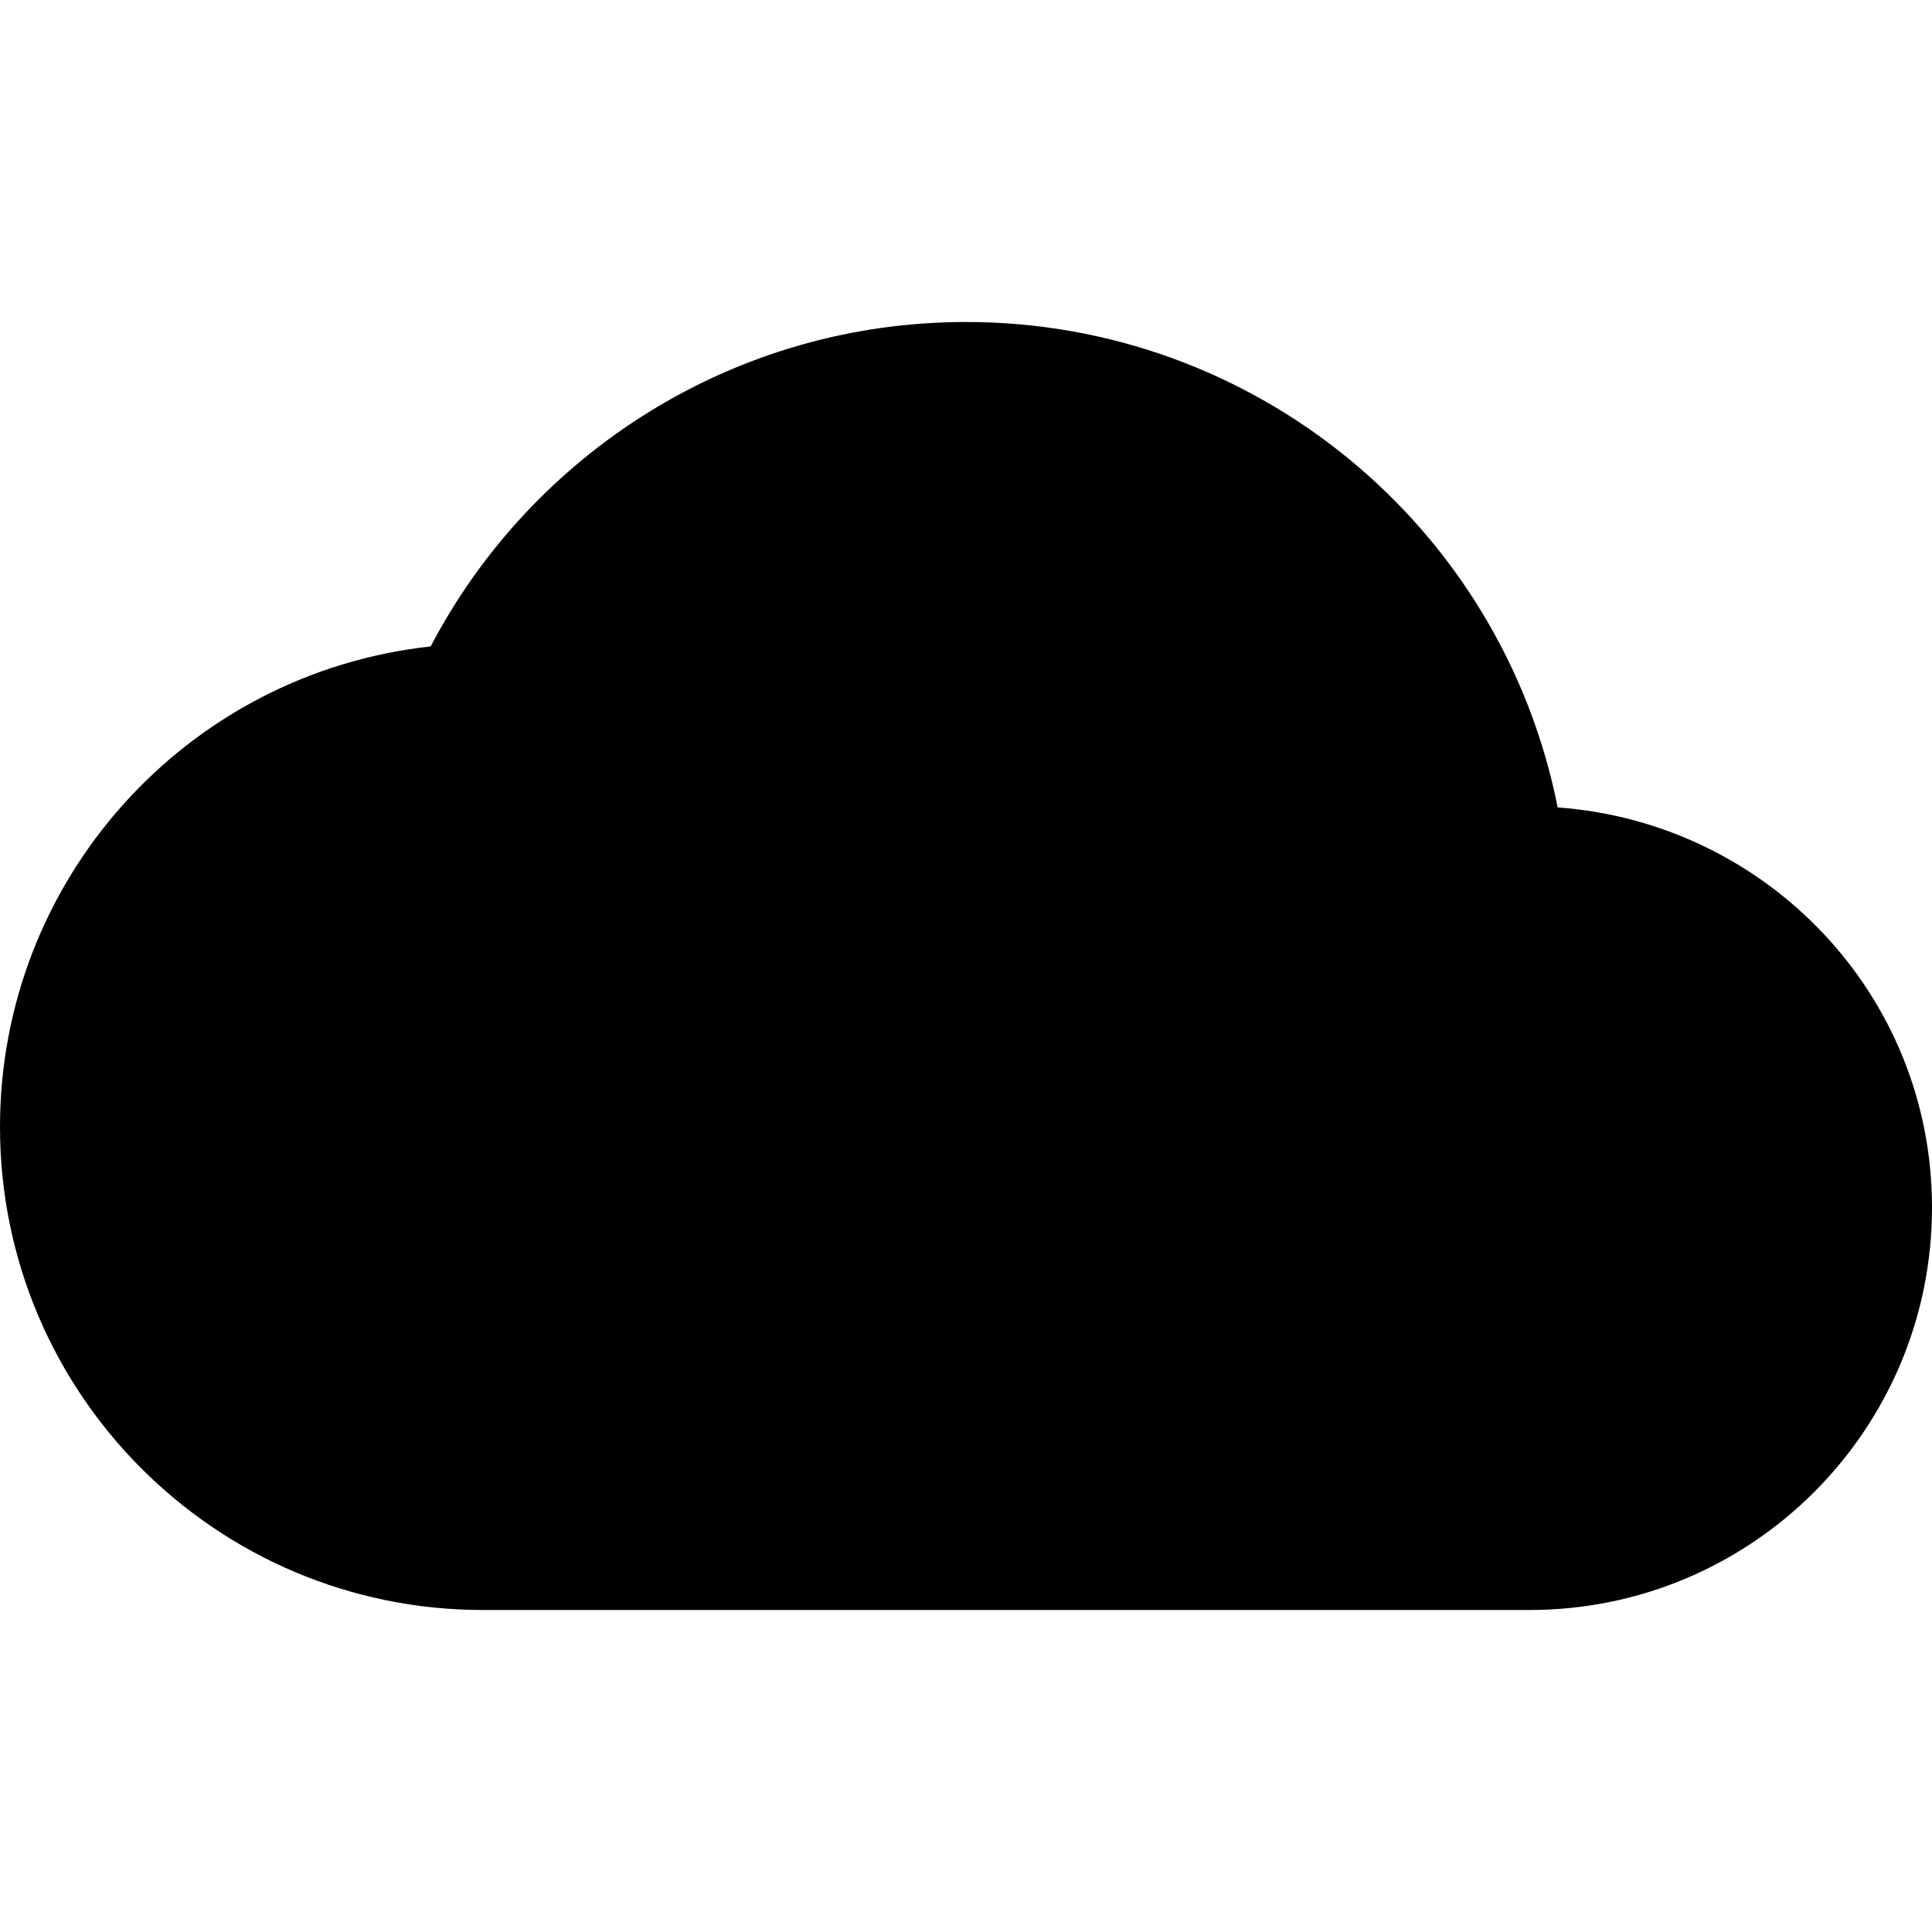
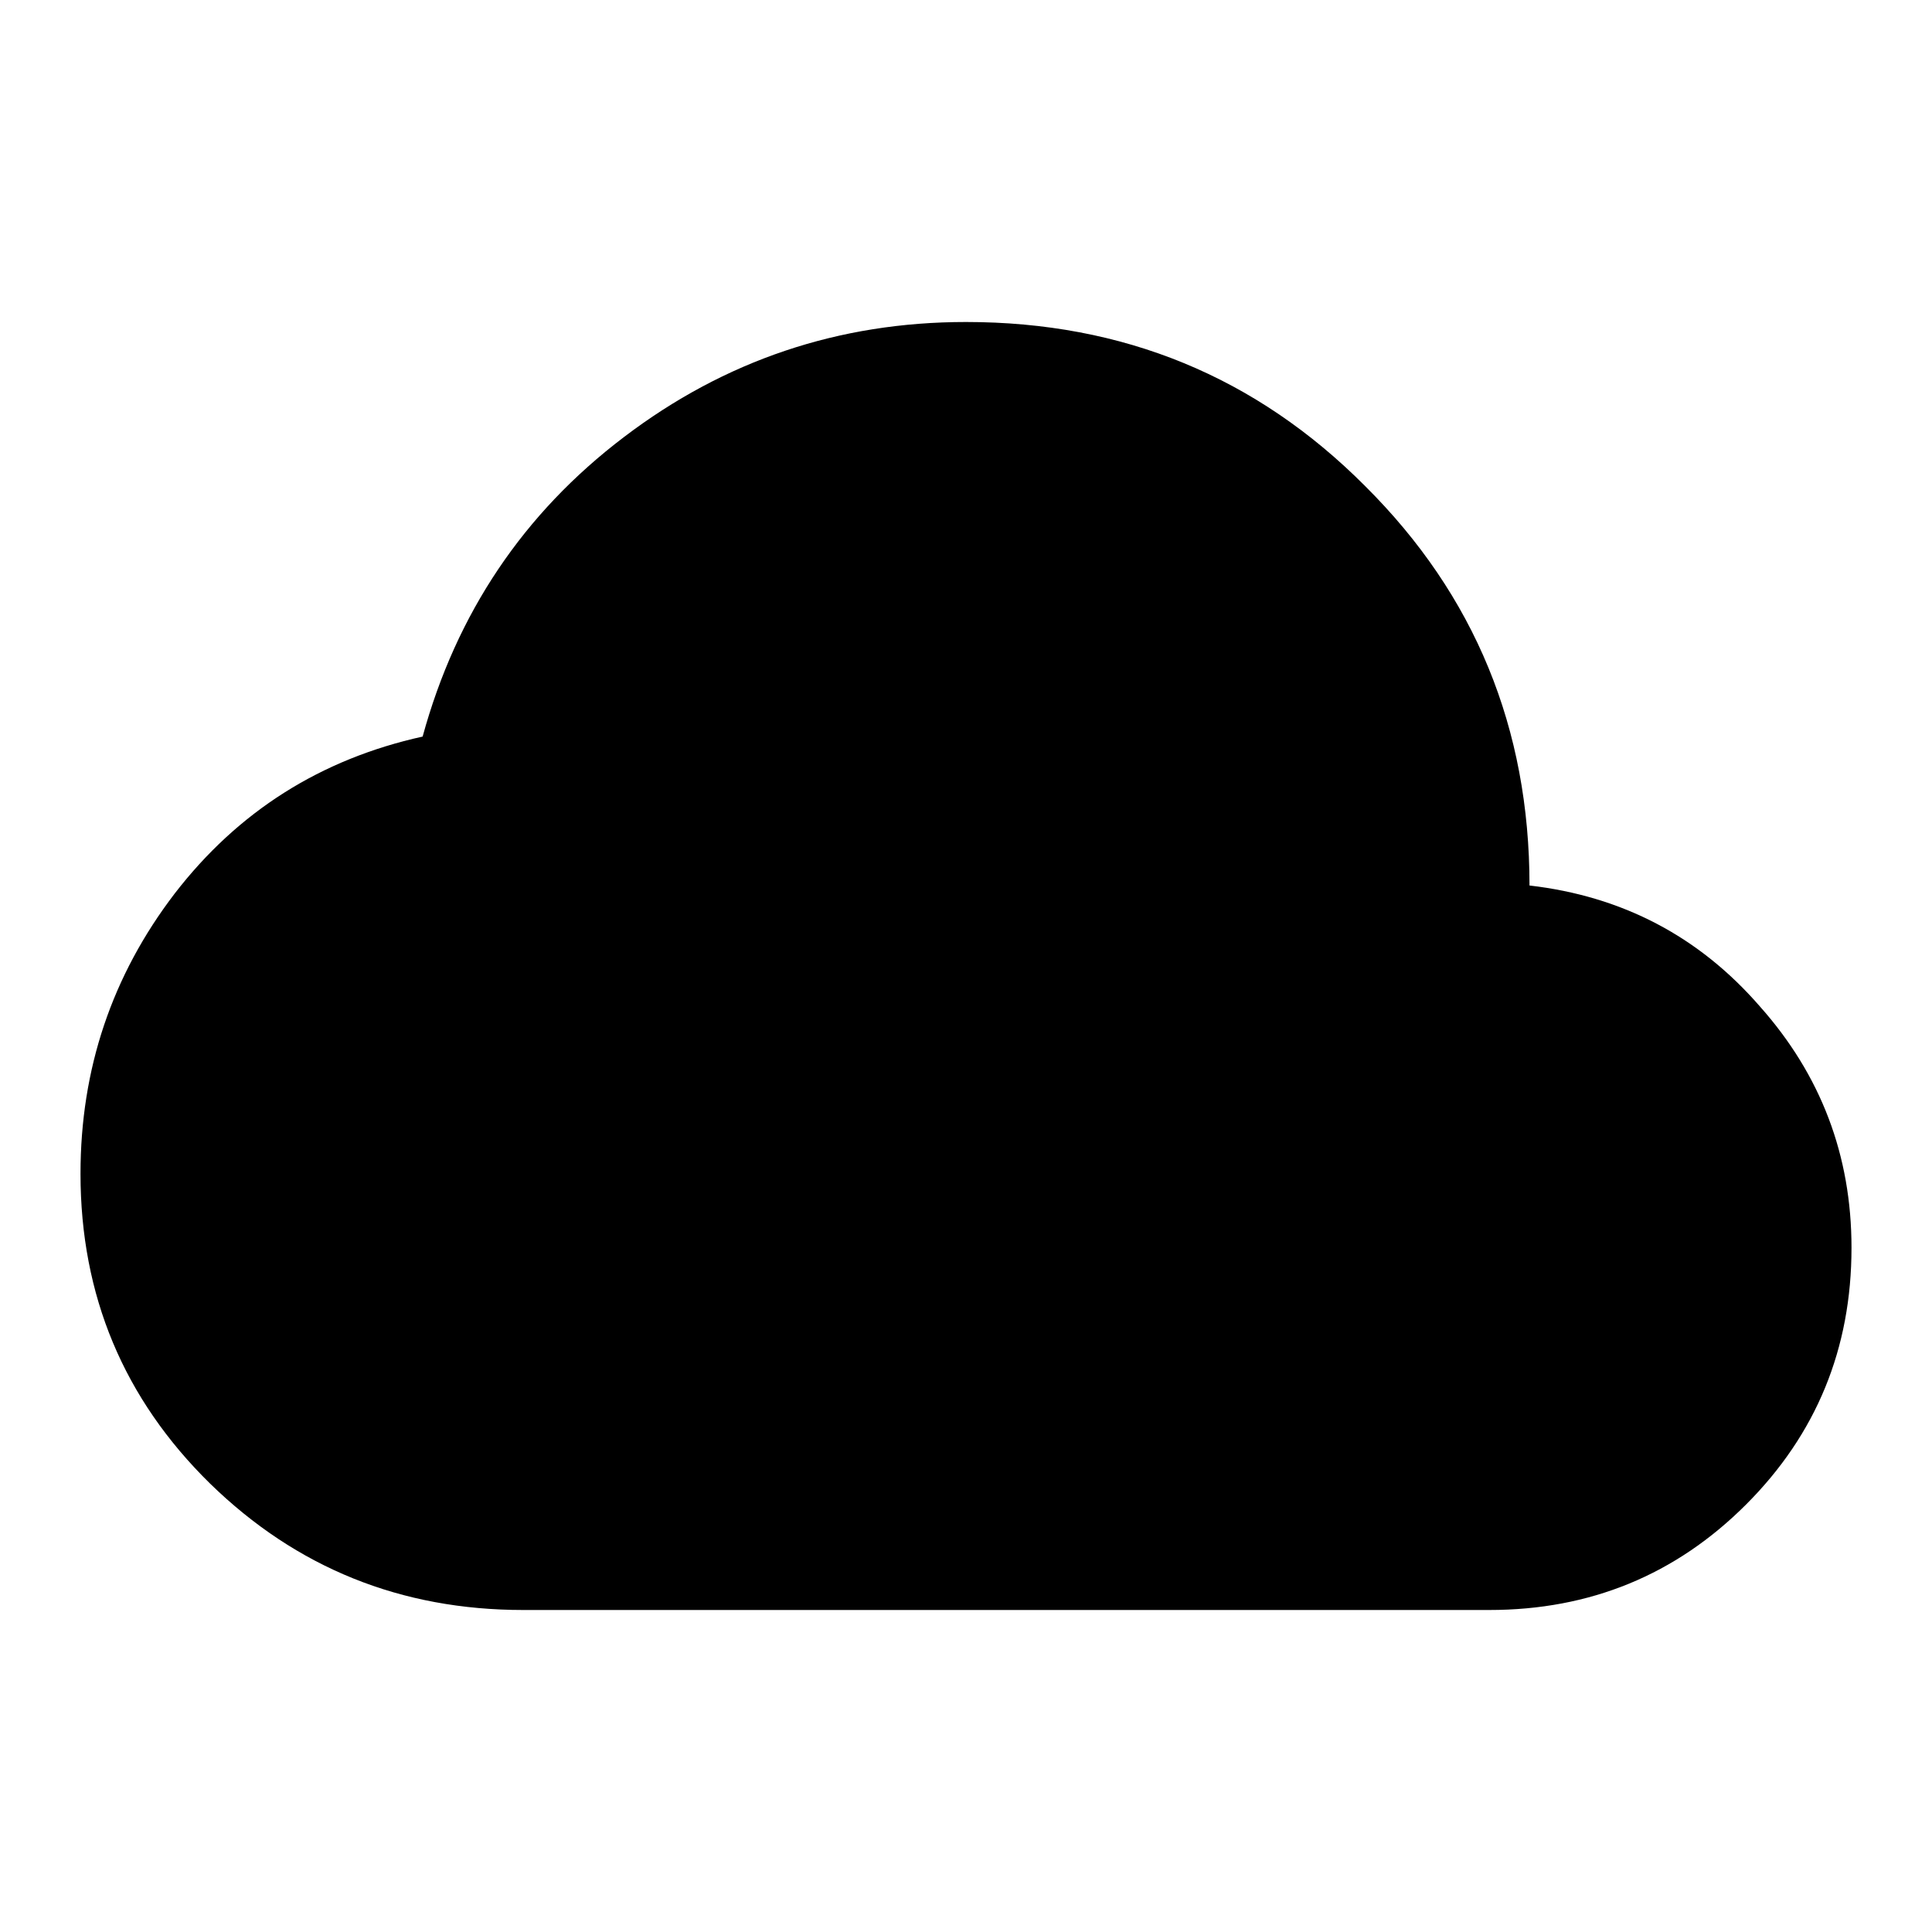
<svg xmlns="http://www.w3.org/2000/svg" viewBox="0 0 24 24">
-   <path d="M19.35 10.03A7.49 7.49 0 0 0 12 4C9.11 4 6.6 5.64 5.35 8.03A6.004 6.004 0 0 0 0 14a6 6 0 0 0 6 6h13a5 5 0 0 0 5-5c0-2.64-2.05-4.78-4.65-4.97Z" />
+   <path d="M6.5 20q-2.28 0-3.89-1.57Q1 16.85 1 14.58q0-1.95 1.17-3.48 1.18-1.53 3.08-1.95.63-2.3 2.5-3.72Q9.63 4 12 4q2.93 0 4.96 2.04Q19 8.07 19 11q1.73.2 2.86 1.5 1.14 1.28 1.14 3 0 1.88-1.31 3.19T18.5 20Z" />
</svg>
